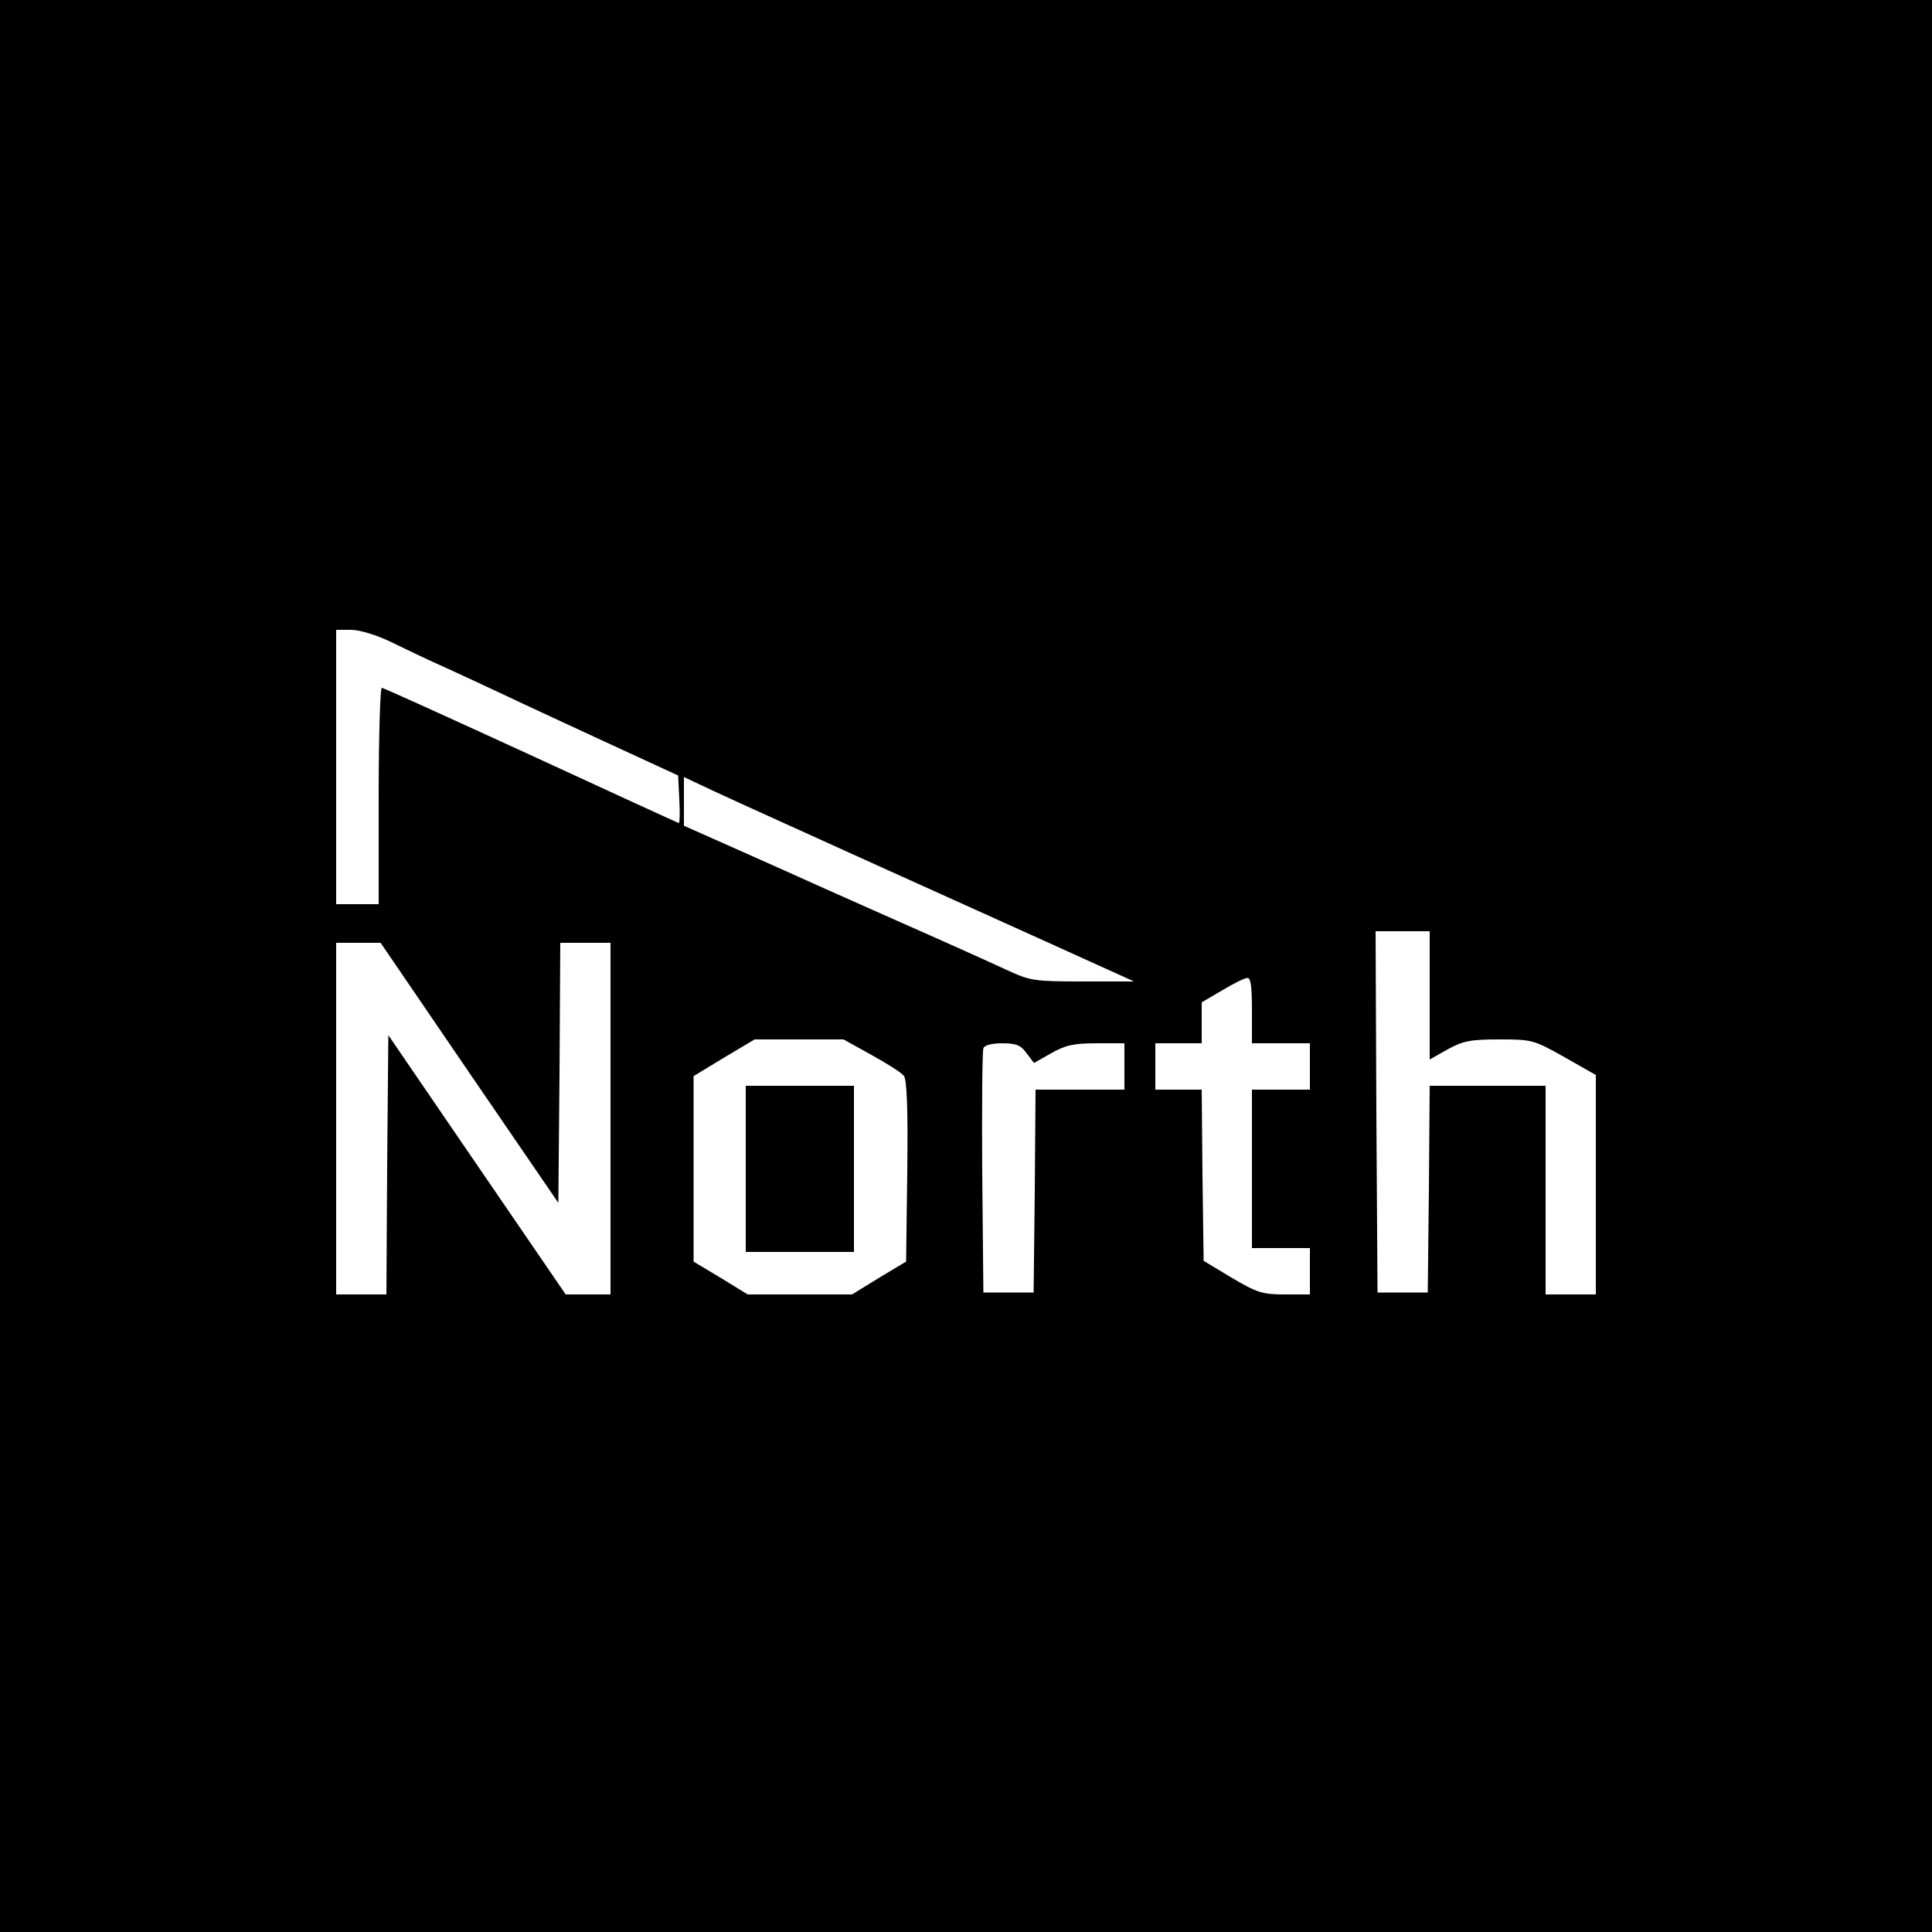
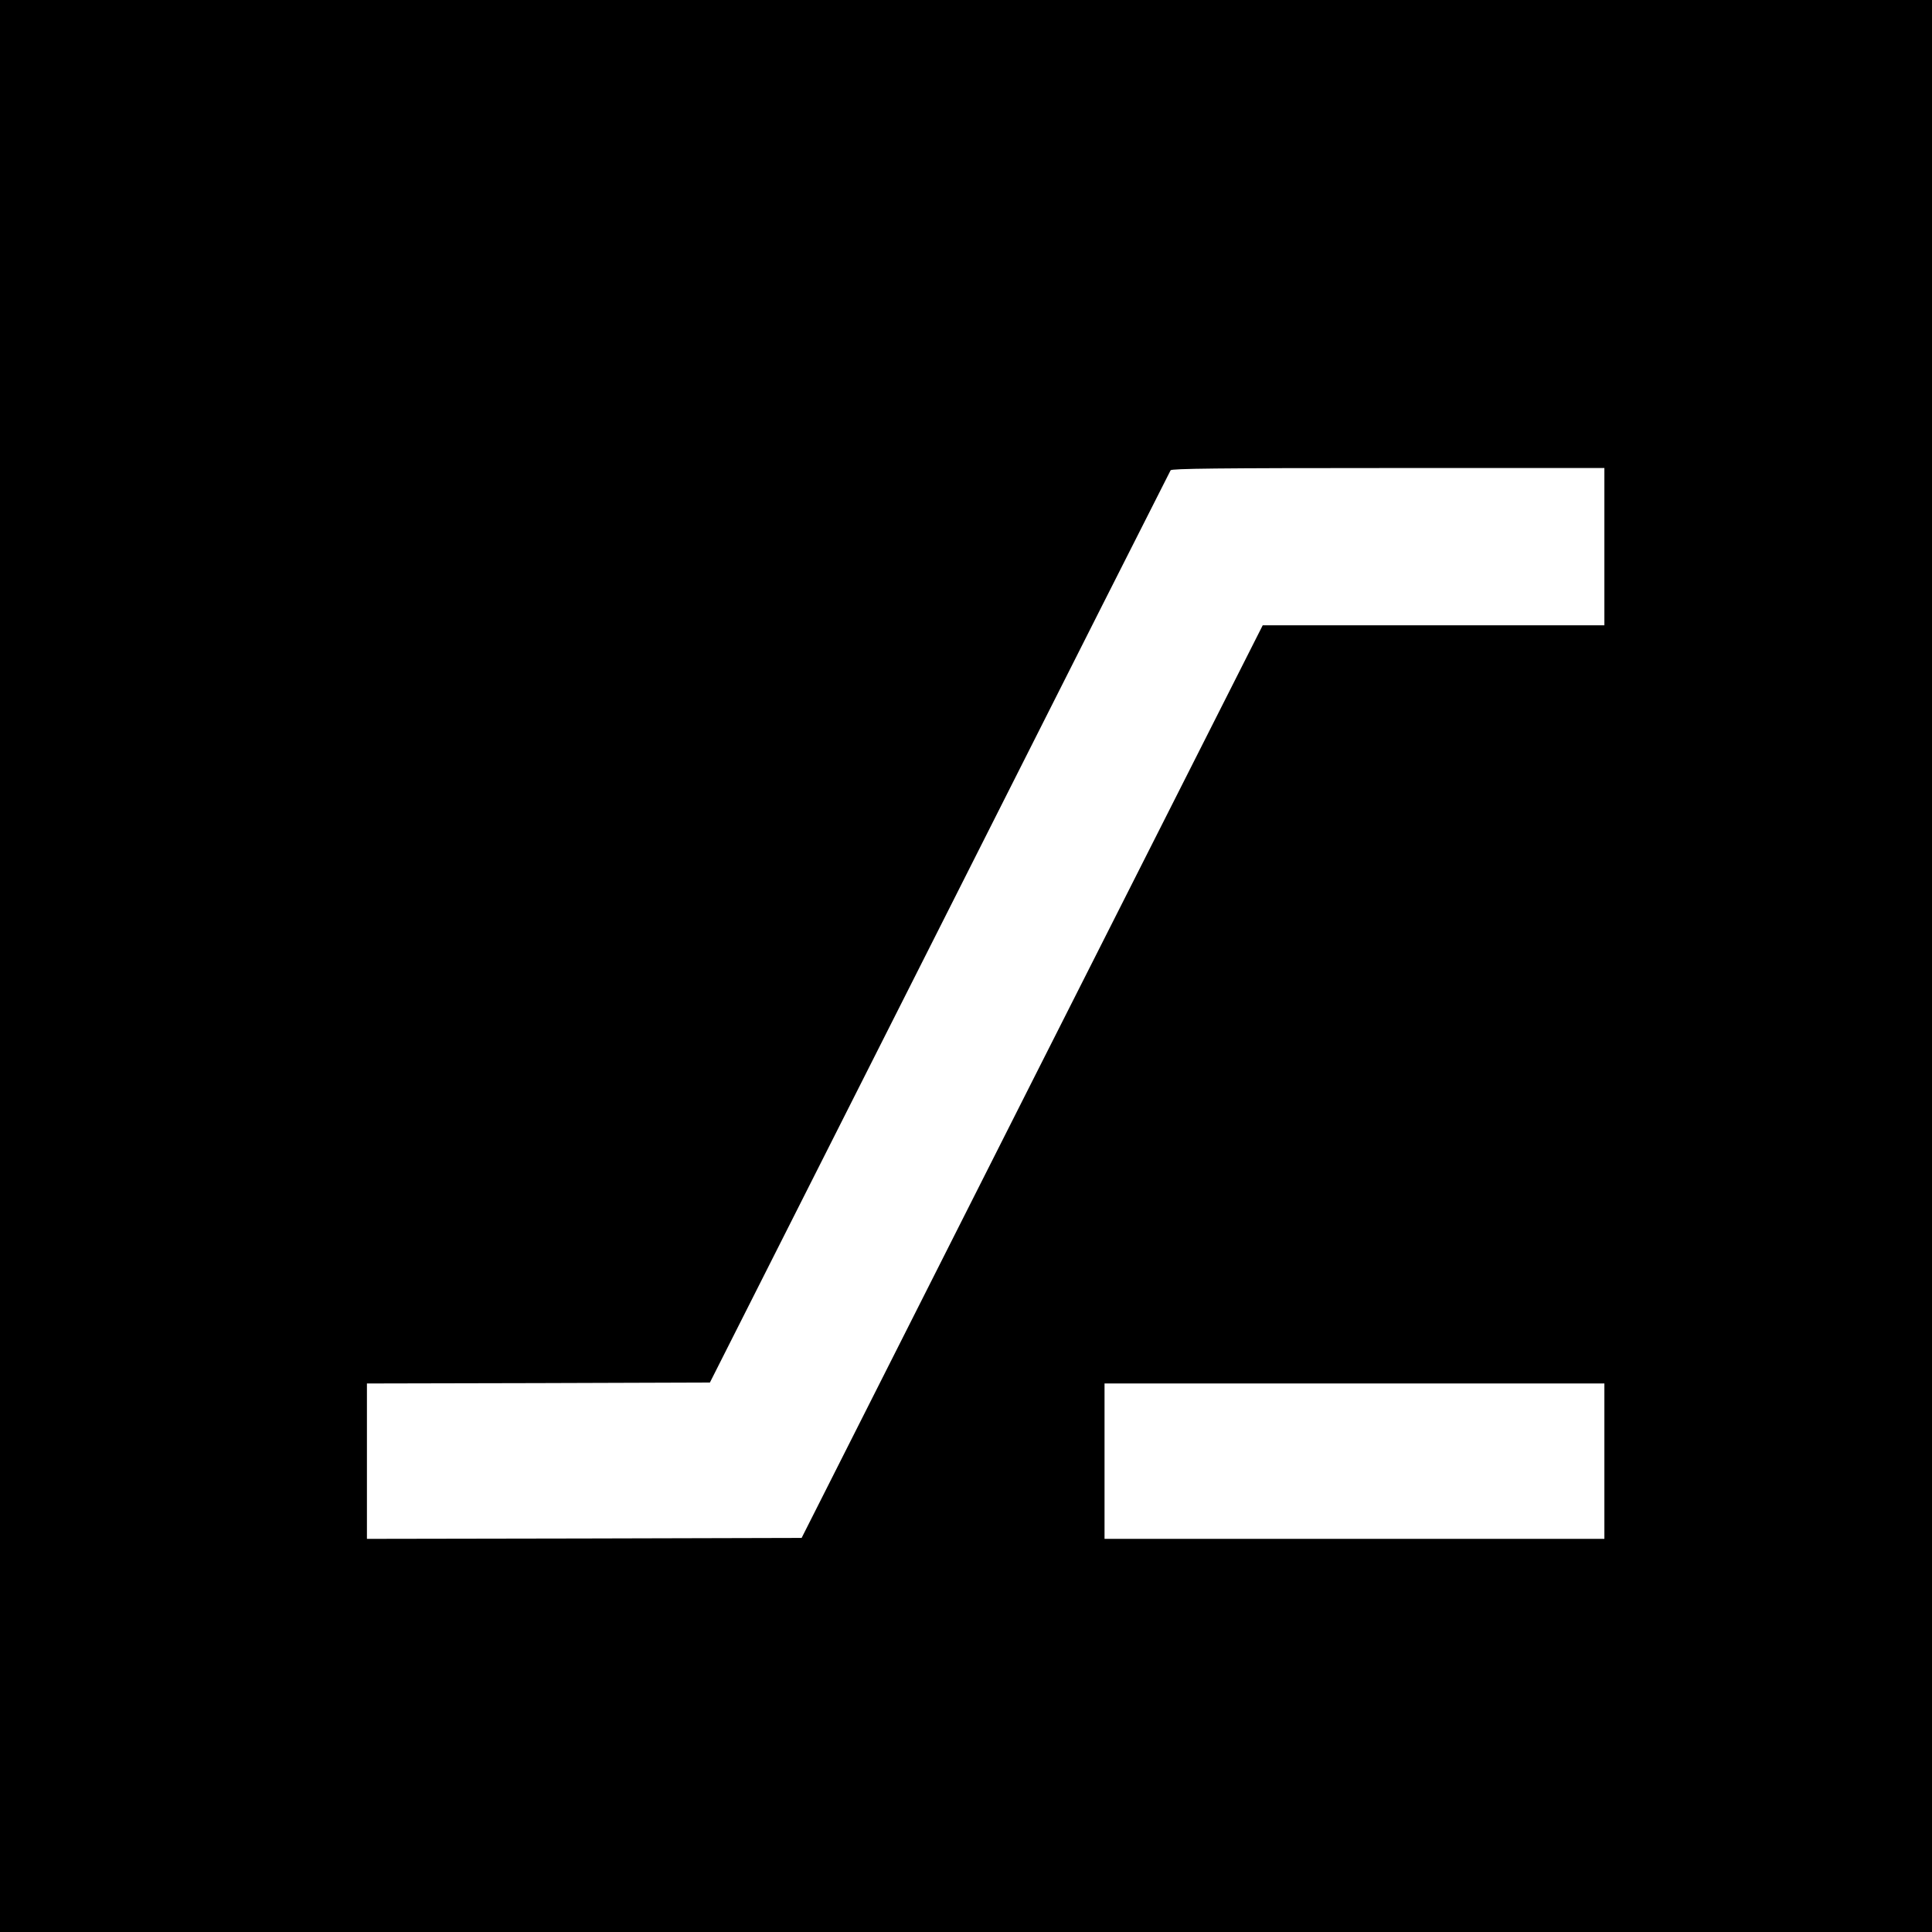
- <svg xmlns="http://www.w3.org/2000/svg" version="1.0" width="500pt" height="500pt" viewBox="0 0 500 500" preserveAspectRatio="xMidYMid meet">
-   <g transform="translate(0,500) scale(0.1,-0.1)" fill="#000000" stroke="none">
-     <path d="M0 2500 l0 -2500 2500 0 2500 0 0 2500 0 2500 -2500 0 -2500 0 0 -2500z m1011 839 c35 -17 93 -45 129 -61 36 -16 108 -50 160 -74 52 -25 176 -82 275 -128 l180 -83 3 -61 c2 -34 1 -62 -1 -62 -2 0 -174 79 -382 175 -209 96 -383 175 -387 175 -4 0 -8 -126 -8 -280 l0 -280 -55 0 -55 0 0 355 0 355 38 0 c23 0 65 -13 103 -31z m1289 -592 c201 -91 426 -192 500 -226 l135 -61 -133 0 c-126 0 -136 2 -195 29 -34 16 -165 75 -292 131 -126 56 -252 112 -280 125 -27 12 -98 44 -157 70 l-108 48 0 63 0 63 83 -39 c45 -21 246 -112 447 -203z m1400 -323 l0 -166 46 26 c40 22 59 26 134 26 85 0 89 -1 169 -46 l81 -46 0 -284 0 -284 -65 0 -65 0 0 270 0 270 -150 0 -150 0 -2 -267 -3 -268 -65 0 -65 0 -3 468 -2 467 70 0 70 0 0 -166z m-2485 -201 l230 -336 3 336 2 337 65 0 65 0 0 -455 0 -455 -58 0 -58 0 -230 336 -229 335 -3 -335 -2 -336 -65 0 -65 0 0 455 0 455 58 0 57 0 230 -337z m2025 162 l0 -85 75 0 75 0 0 -60 0 -60 -75 0 -75 0 0 -205 0 -205 75 0 75 0 0 -60 0 -60 -64 0 c-58 0 -72 4 -138 43 l-73 44 -3 221 -2 222 -60 0 -60 0 0 60 0 60 60 0 60 0 0 53 0 53 53 31 c28 17 58 32 65 32 9 1 12 -22 12 -84z m-985 -115 c40 -22 78 -46 84 -54 8 -9 11 -84 9 -247 l-3 -234 -70 -42 -70 -43 -135 0 -135 0 -70 43 -70 42 0 240 0 240 79 48 79 47 115 0 115 0 72 -40z m402 4 l19 -25 44 25 c37 21 58 26 118 26 l72 0 0 -60 0 -60 -115 0 -115 0 -2 -262 -3 -263 -65 0 -65 0 -3 310 c-1 170 0 315 3 322 2 8 22 13 49 13 36 0 48 -5 63 -26z" />
-     <path d="M1930 1975 l0 -215 140 0 140 0 0 215 0 215 -140 0 -140 0 0 -215z" />
+ <svg xmlns="http://www.w3.org/2000/svg" version="1.0" width="1032pt" height="1032pt" viewBox="0 0 1032 1032" preserveAspectRatio="xMidYMid meet">
+   <g transform="translate(0,1032) scale(0.1,-0.1)" fill="#000000" stroke="none">
+     <path d="M0 5160 l0 -5160 5160 0 5160 0 0 5160 0 5160 -5160 0 -5160 0 0 -5160z m8570 2240 l0 -420 -913 0 -912 0 -1232 -2437 -1231 -2438 -1161 -3 -1161 -2 0 415 0 415 916 2 916 3 1227 2430 c674 1337 1230 2436 1234 2443 6 9 250 12 1163 12 l1154 0 0 -420z m0 -4885 l0 -415 -1335 0 -1335 0 0 415 0 415 1335 0 1335 0 0 -415z" />
  </g>
</svg>
